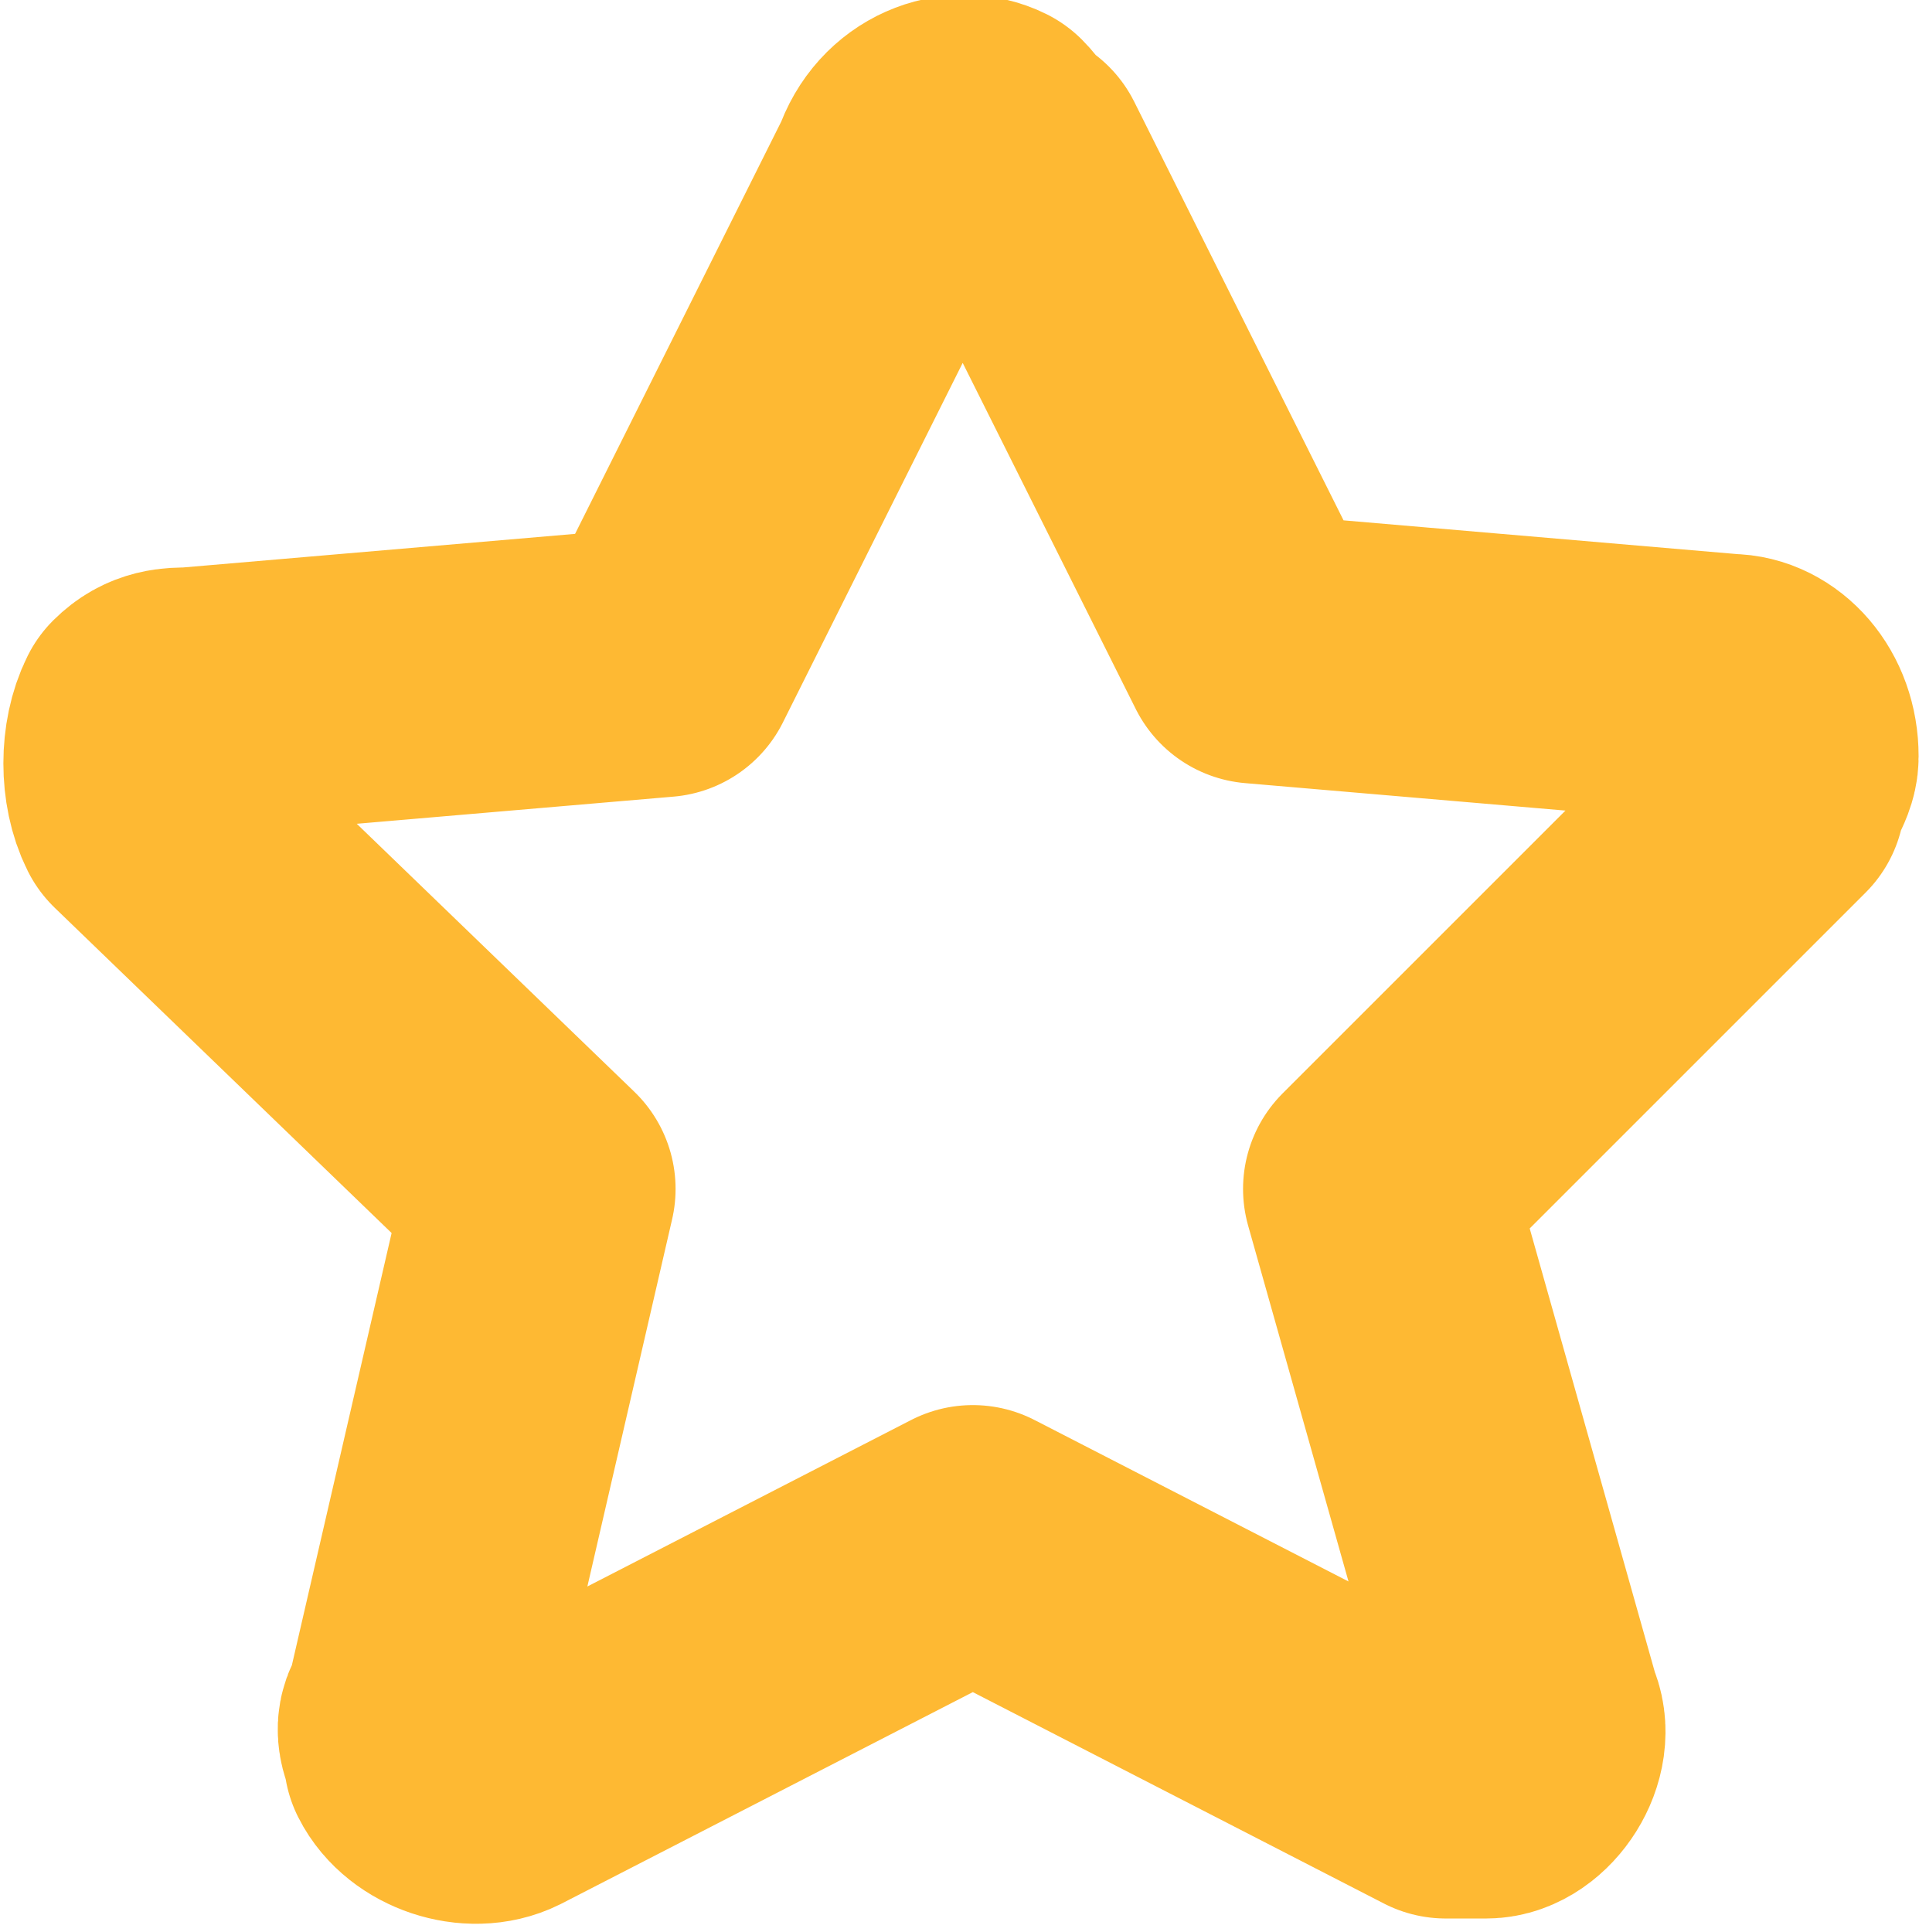
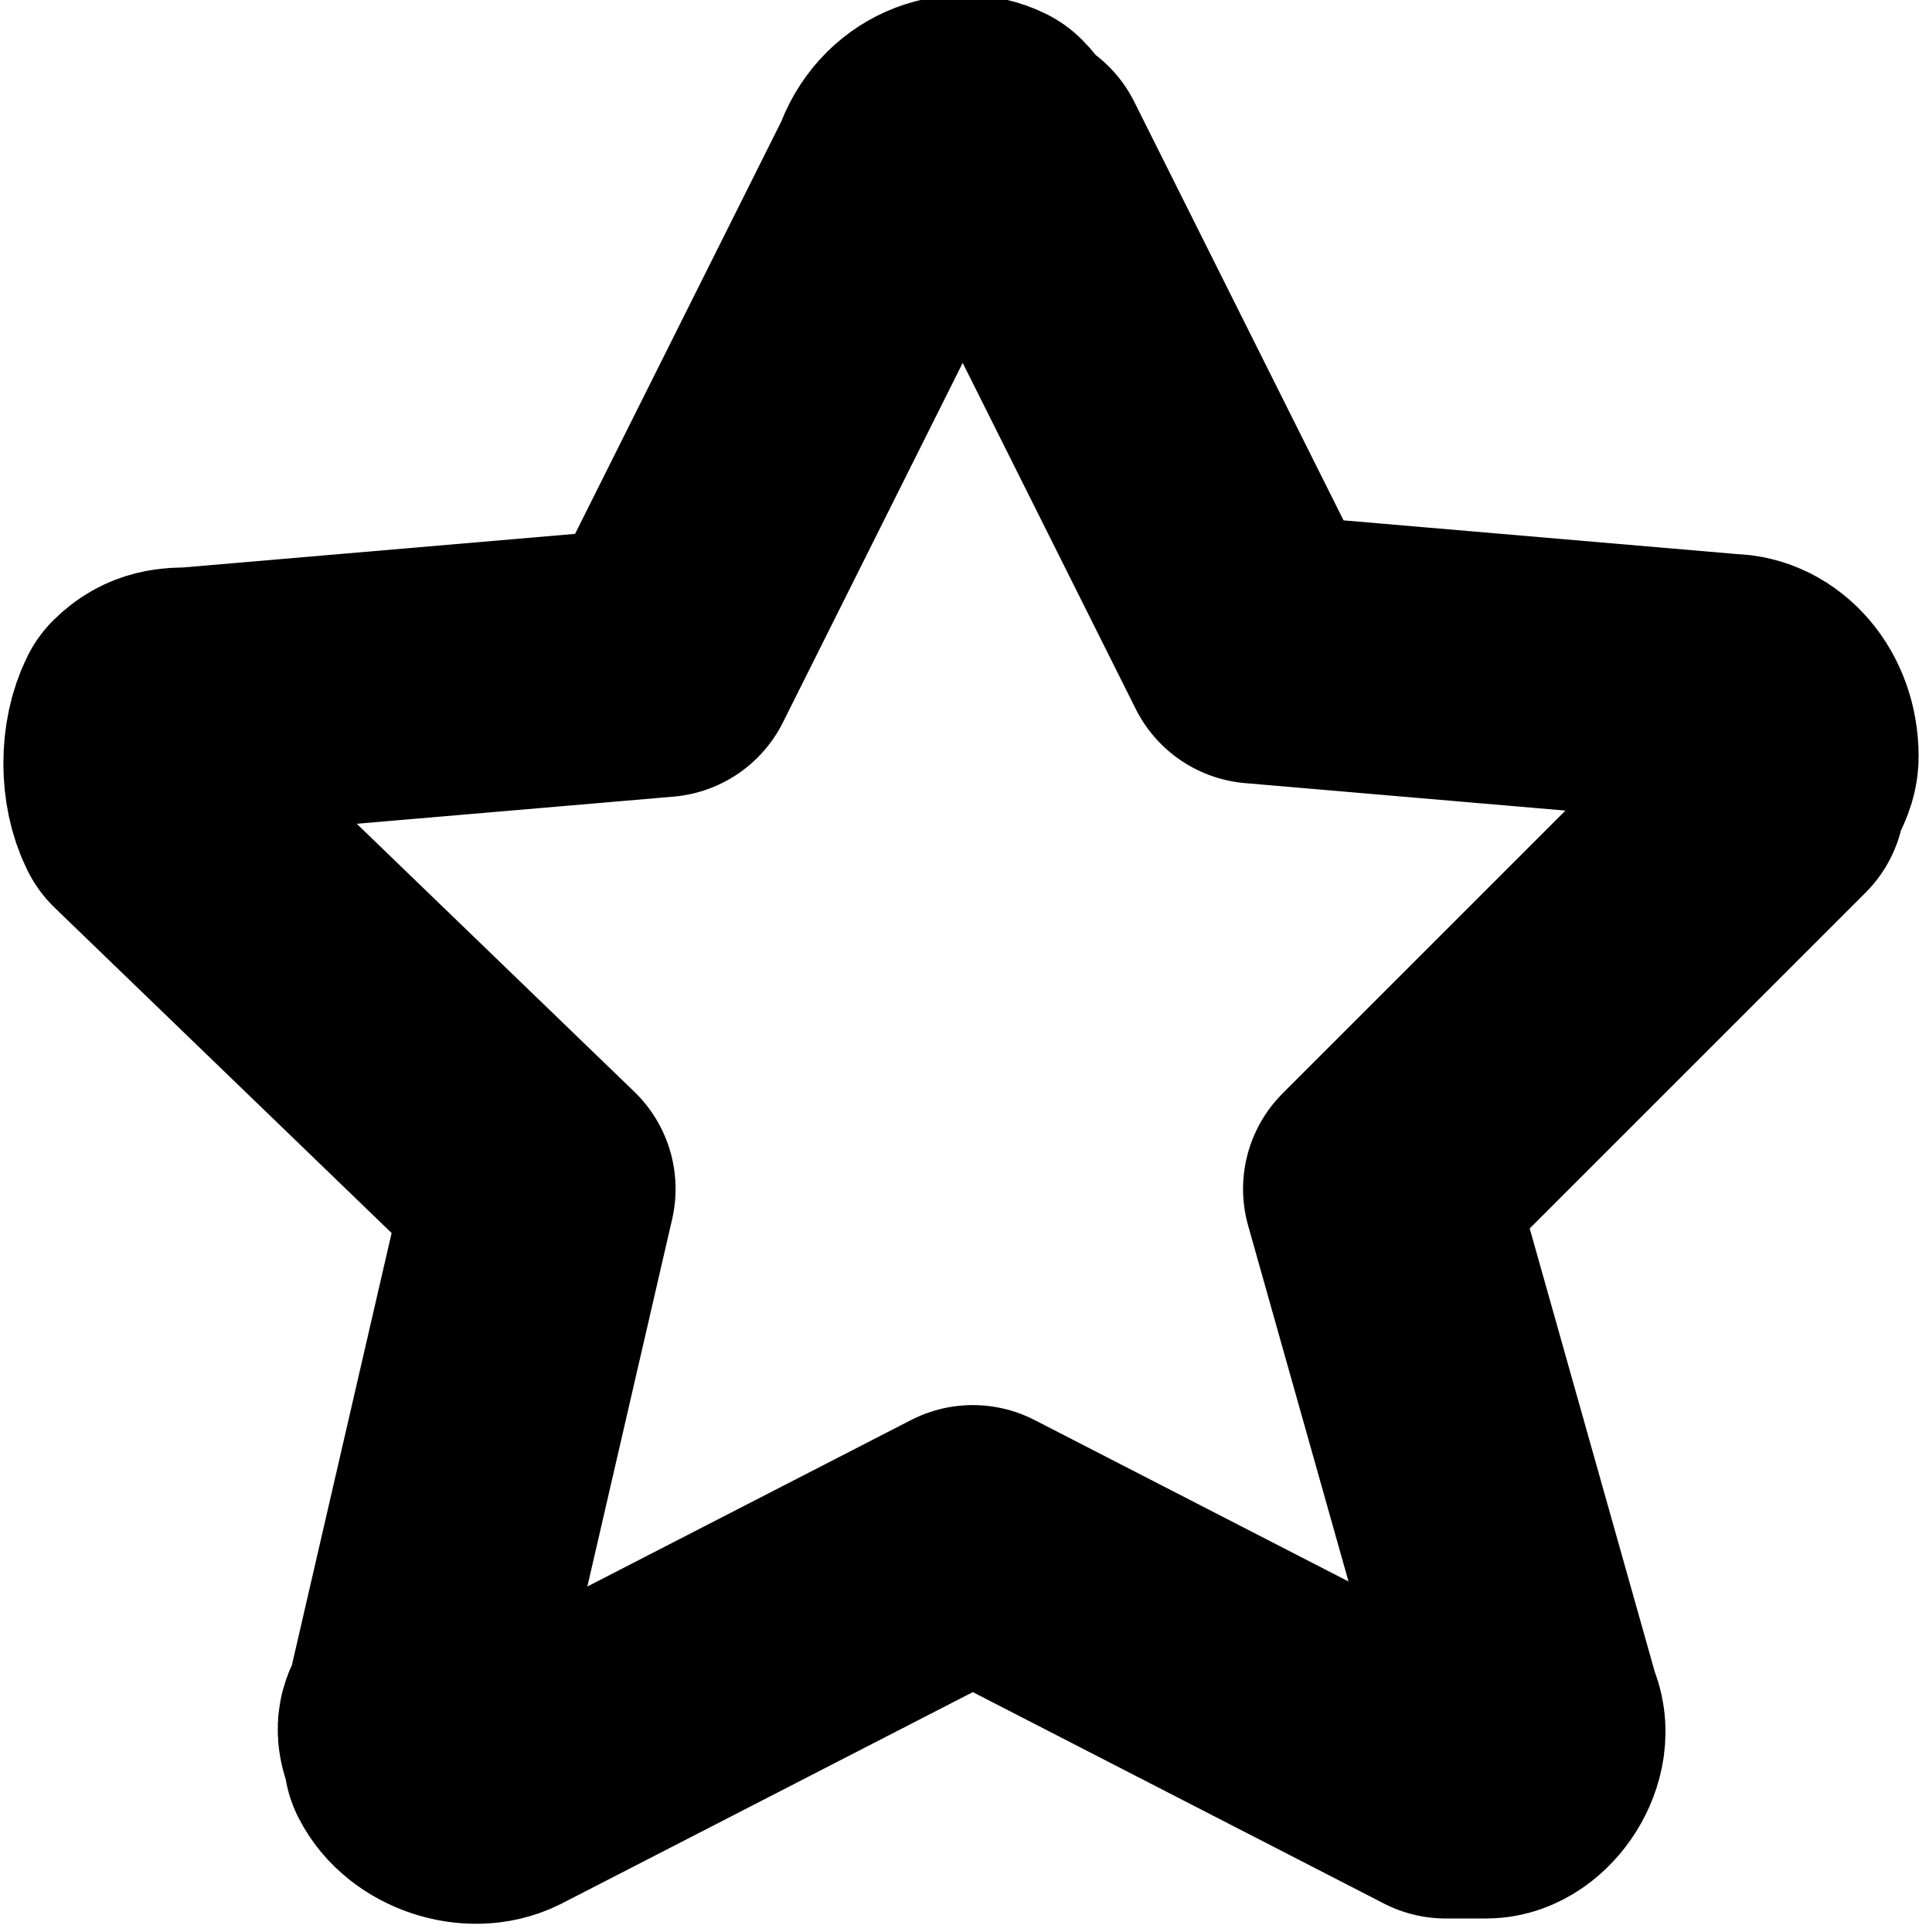
<svg xmlns="http://www.w3.org/2000/svg" version="1.1" id="Layer_1" x="0" y="0" viewBox="0 0 14.2 14.3" xml:space="preserve">
-   <path id="rating-star-1" fill="none" stroke="#FEB933" stroke-width="2" stroke-linecap="round" stroke-linejoin="round" d="M7.5 1.2l1.8 3.6 3.5.3c.2 0 .4.2.4.5 0 .1-.1.2-.1.3l-2.9 2.9 1.1 3.9c.1.2-.1.5-.3.5h-.3l-3.5-1.8-3.5 1.8c-.2.1-.5 0-.6-.2 0-.1-.1-.2 0-.3L4 8.8 1.1 6c-.1-.2-.1-.5 0-.7.1-.1.2-.1.3-.1l3.5-.3 1.8-3.6c.1-.3.4-.4.6-.3.1.1.1.2.2.2h0z" />
+   <path id="rating-star-1" fill="none" stroke="currentColor" stroke-width="2" stroke-linecap="round" stroke-linejoin="round" d="M7.5 1.2l1.8 3.6 3.5.3c.2 0 .4.2.4.5 0 .1-.1.2-.1.3l-2.9 2.9 1.1 3.9c.1.2-.1.5-.3.5h-.3l-3.5-1.8-3.5 1.8c-.2.1-.5 0-.6-.2 0-.1-.1-.2 0-.3L4 8.8 1.1 6c-.1-.2-.1-.5 0-.7.1-.1.2-.1.3-.1l3.5-.3 1.8-3.6c.1-.3.4-.4.6-.3.1.1.1.2.2.2h0z" />
</svg>
